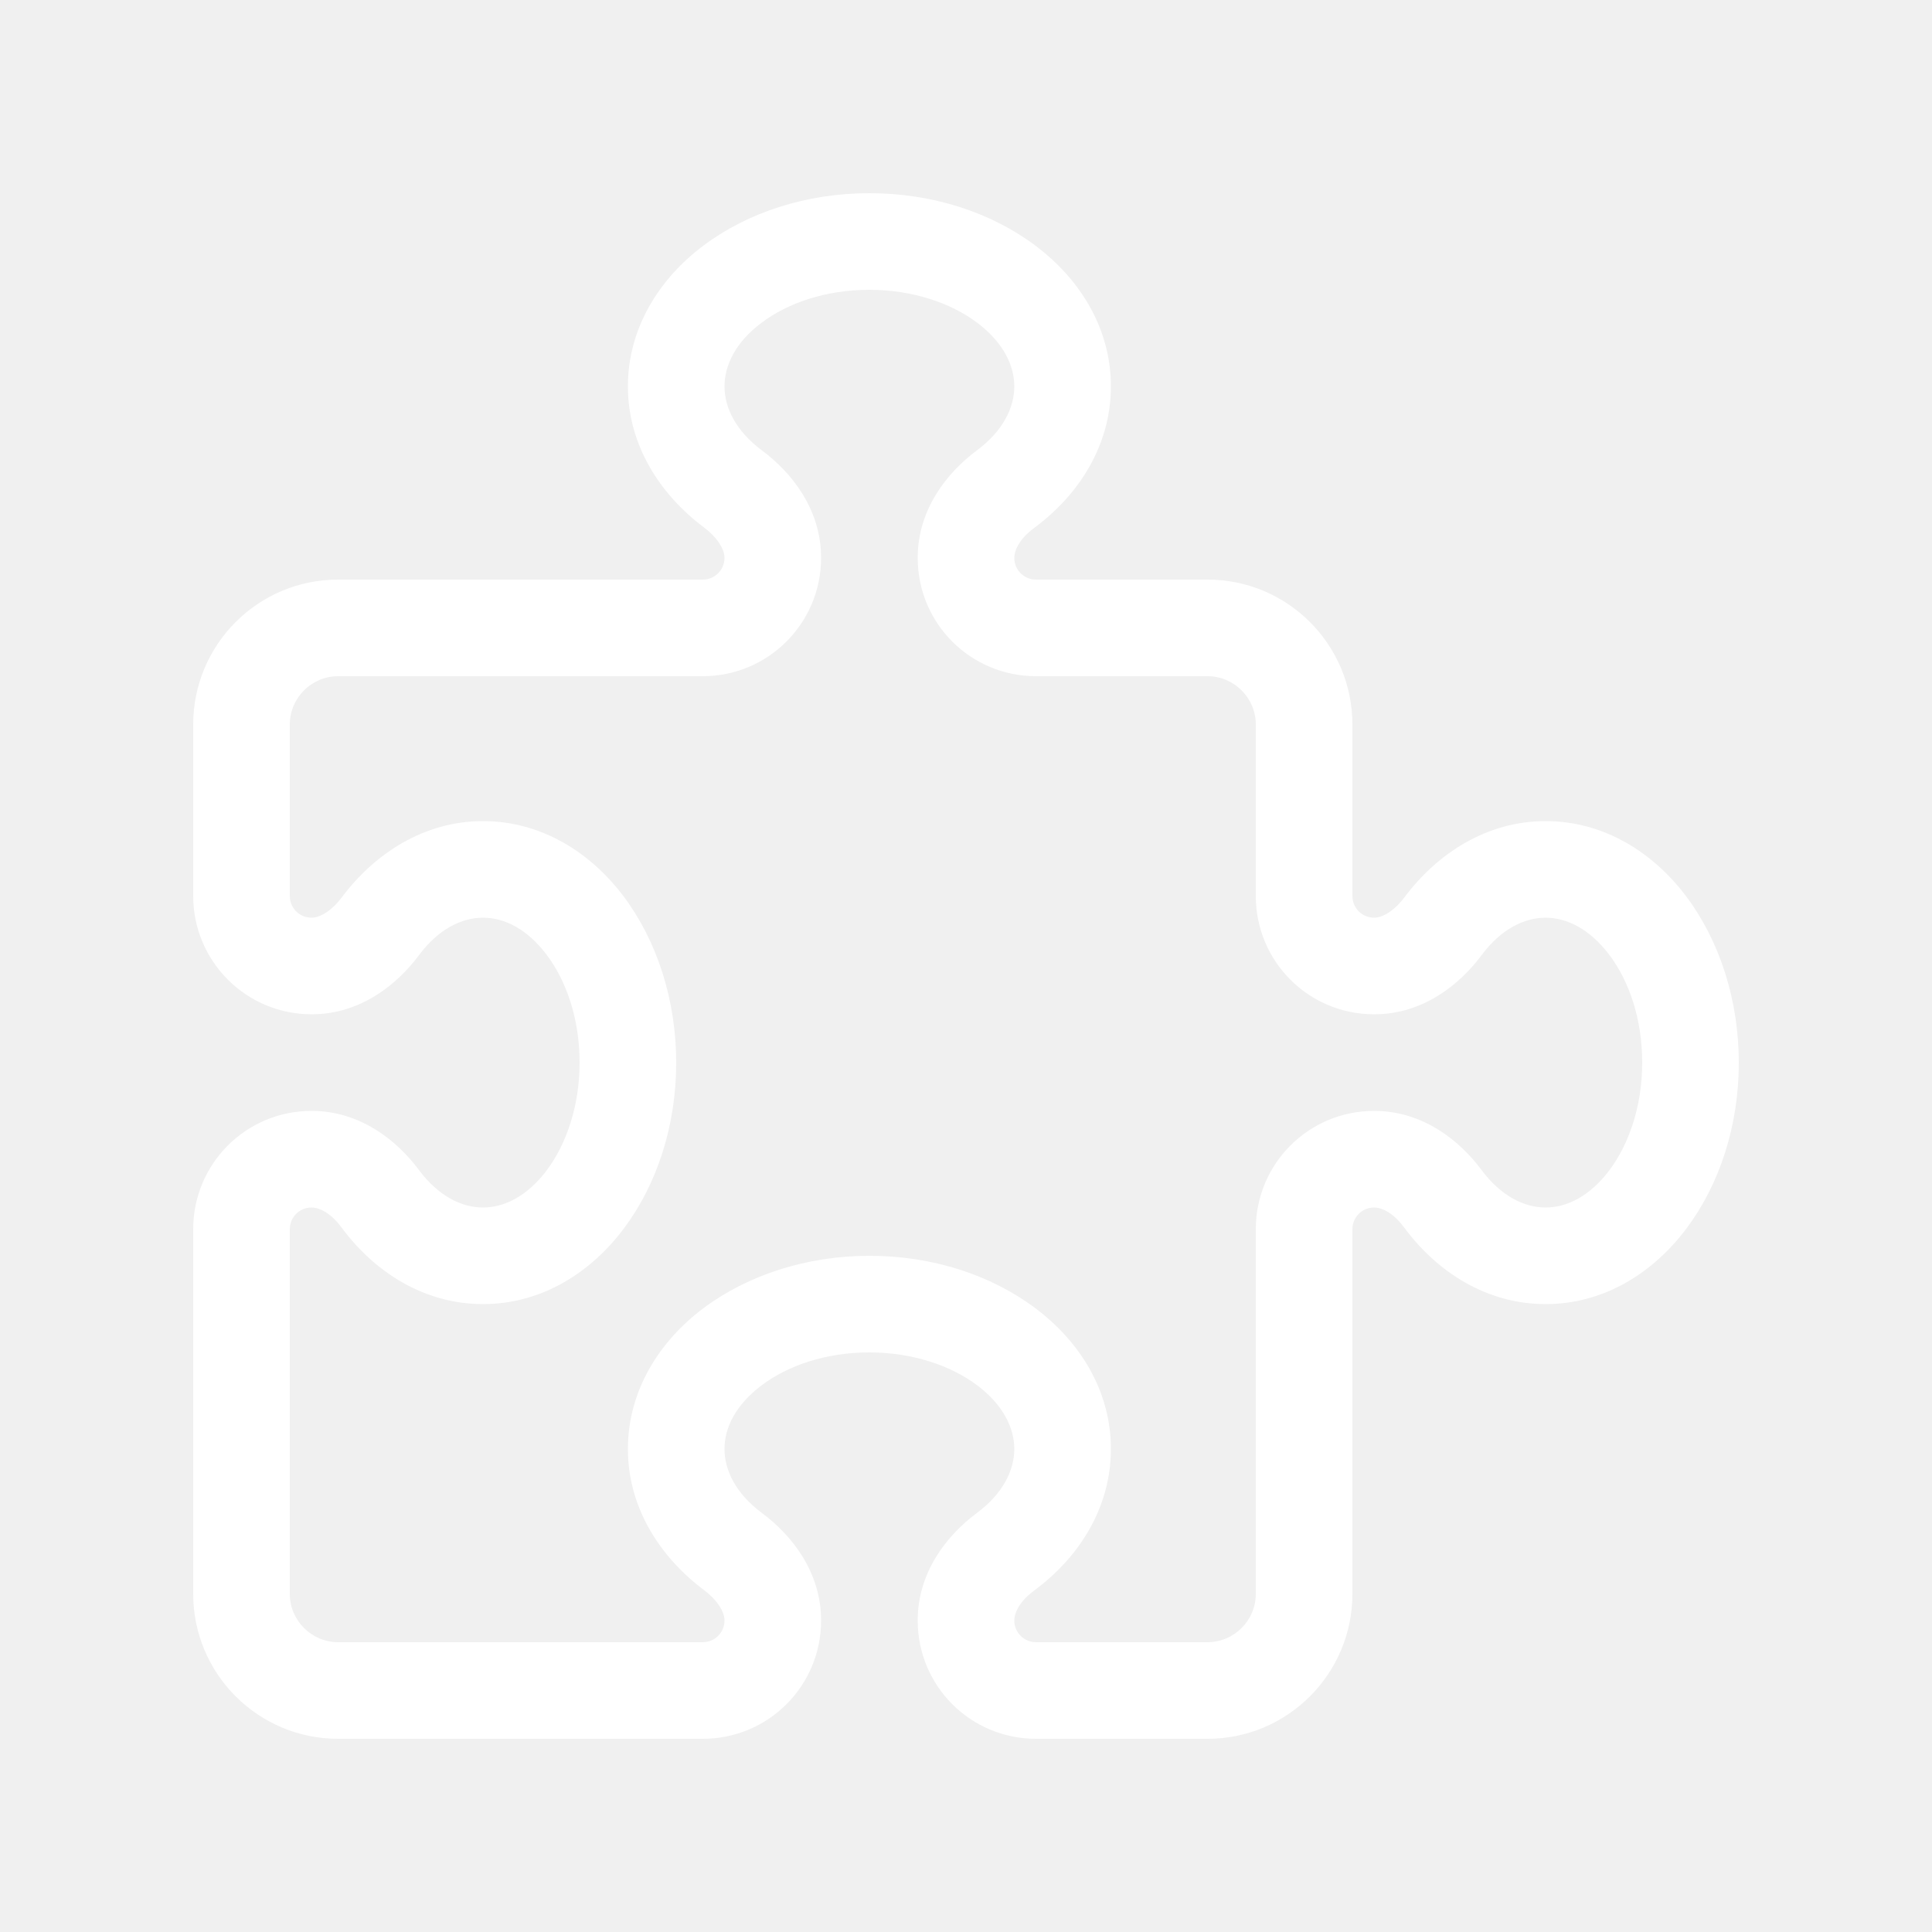
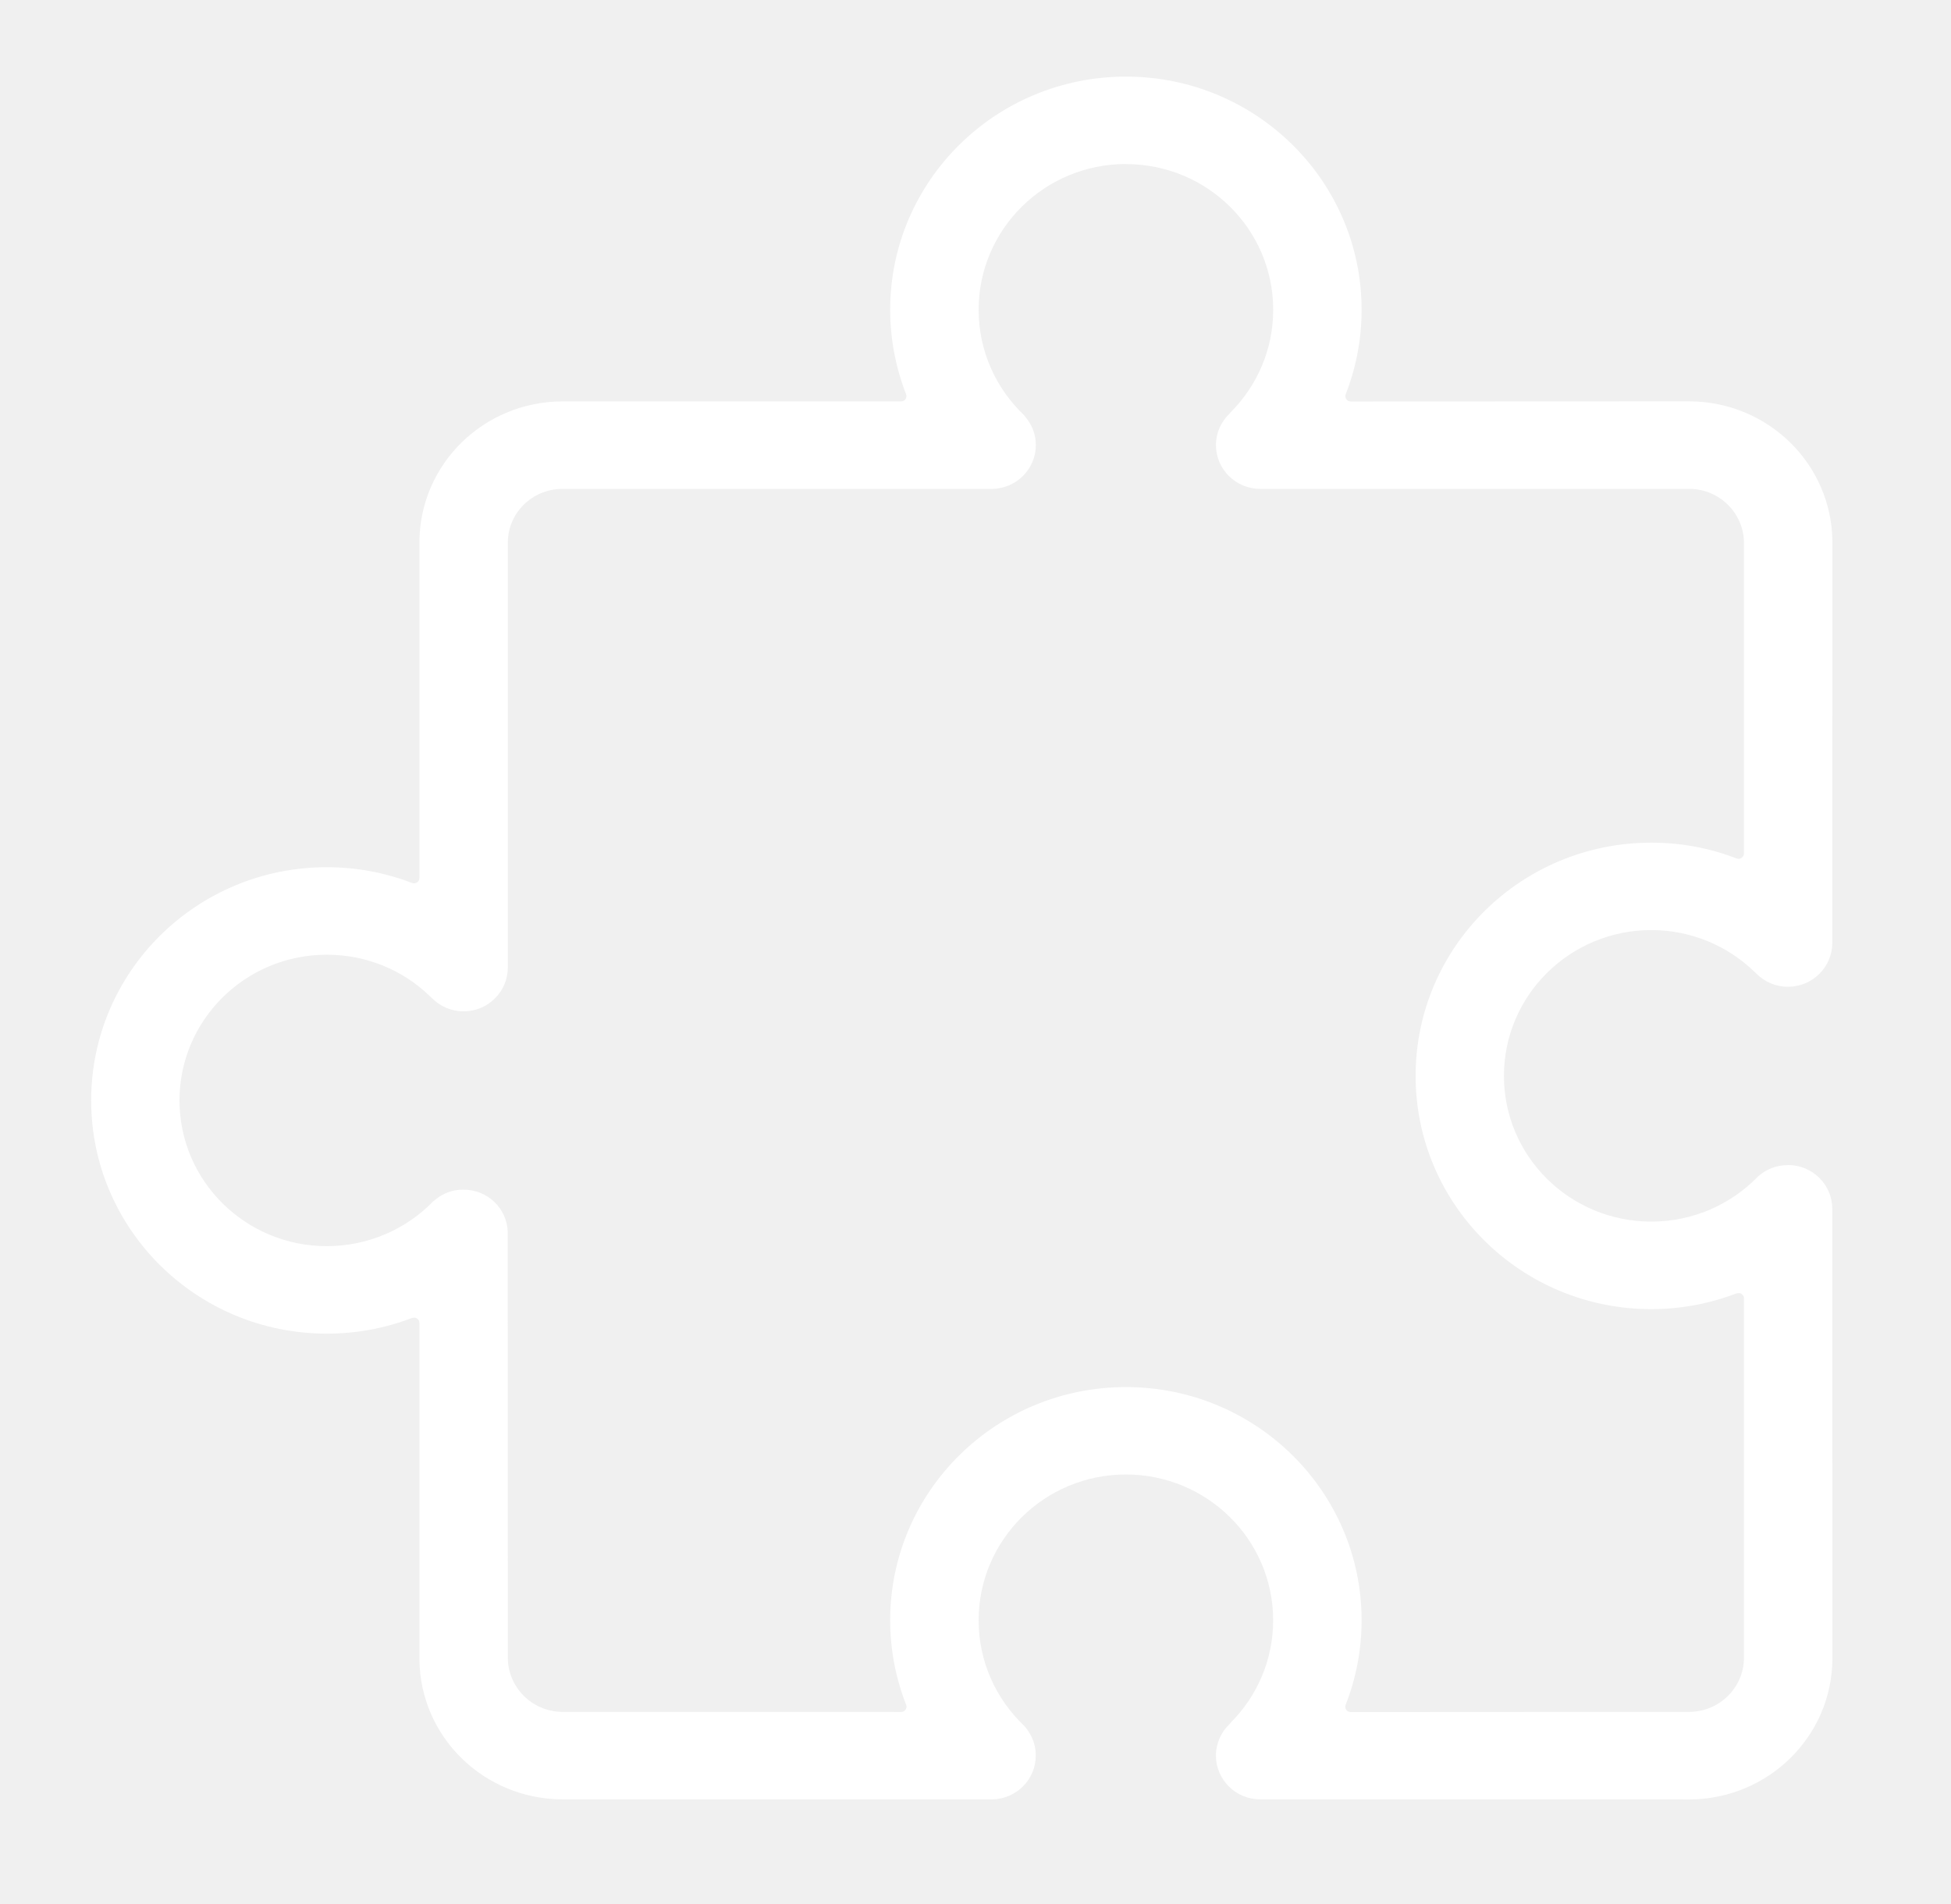
- <svg xmlns="http://www.w3.org/2000/svg" viewBox="0 0 640 640">
-   <path fill="#ffffff" d="M233.1 81.3C247.8 70.3 267.2 64 288 64C308.8 64 328.2 70.3 342.9 81.3C357.6 92.3 368 108.6 368 128C368 147.5 357.4 163.9 342.7 174.8C337.5 178.6 336 182.5 336 184.8C336 188.8 339.2 192 343.2 192L400 192C426.5 192 448 213.5 448 240L448 296.8C448 300.8 451.2 304 455.2 304C457.5 304 461.3 302.4 465.2 297.3C476.2 282.6 492.6 272 512 272C531.4 272 547.8 282.5 558.7 297.1C569.6 311.7 576 331.2 576 352C576 372.8 569.7 392.2 558.7 406.9C547.7 421.6 531.4 432 512 432C492.5 432 476.1 421.4 465.2 406.7C461.4 401.5 457.5 400 455.2 400C451.2 400 448 403.2 448 407.2L448 528C448 554.5 426.5 576 400 576L343.2 576C321.5 576 304 558.5 304 536.8C304 520.6 313.9 508.4 323.6 501.2C332.2 494.8 336 487.1 336 480C336 472.9 332.2 465.3 323.7 458.9C315.2 452.5 302.5 448 288 448C273.5 448 260.9 452.4 252.3 458.9C243.7 465.4 240 472.9 240 480C240 487.1 243.8 494.8 252.4 501.2C262.1 508.4 272 520.6 272 536.8C272 558.5 254.5 576 232.8 576L112 576C85.5 576 64 554.5 64 528L64 407.2C64 385.5 81.5 368 103.2 368C119.4 368 131.6 377.9 138.8 387.6C145.2 396.2 152.9 400 160 400C167.1 400 174.7 396.2 181.1 387.7C187.5 379.2 192 366.5 192 352C192 337.5 187.6 324.9 181.1 316.3C174.6 307.7 167.1 304 160 304C152.9 304 145.2 307.8 138.8 316.4C131.6 326.1 119.4 336 103.2 336C81.6 336 64 318.5 64 296.8L64 240C64 213.5 85.5 192 112 192L232.8 192C236.8 192 240 188.8 240 184.8C240 182.5 238.4 178.7 233.3 174.8C218.6 163.8 208 147.4 208 128C208 108.6 218.5 92.2 233.1 81.3zM252.3 106.9C243.7 113.3 240 121 240 128C240 135.1 243.8 142.8 252.4 149.2C262.1 156.4 272 168.6 272 184.8C272 206.4 254.5 224 232.8 224L112 224C103.2 224 96 231.2 96 240L96 296.8C96 300.8 99.2 304 103.2 304C105.5 304 109.3 302.4 113.2 297.3C124.2 282.6 140.6 272 160 272C179.4 272 195.8 282.5 206.7 297.1C217.6 311.7 224 331.2 224 352C224 372.8 217.7 392.2 206.7 406.9C195.7 421.6 179.4 432 160 432C140.5 432 124.1 421.4 113.2 406.7C109.4 401.5 105.5 400 103.2 400C99.2 400 96 403.2 96 407.2L96 528C96 536.8 103.2 544 112 544L232.8 544C236.8 544 240 540.8 240 536.8C240 534.5 238.4 530.7 233.3 526.8C218.6 515.8 208 499.4 208 480C208 460.6 218.5 444.2 233.1 433.3C247.7 422.4 267.2 416 288 416C308.8 416 328.2 422.3 342.9 433.3C357.6 444.3 368 460.6 368 480C368 499.5 357.4 515.9 342.7 526.8C337.5 530.6 336 534.5 336 536.8C336 540.8 339.2 544 343.2 544L400 544C408.8 544 416 536.8 416 528L416 407.2C416 385.5 433.5 368 455.2 368C471.4 368 483.6 377.9 490.8 387.6C497.2 396.2 504.9 400 512 400C519.1 400 526.7 396.2 533.1 387.7C539.5 379.2 544 366.6 544 352C544 337.4 539.6 324.9 533.1 316.3C526.6 307.7 519 304 512 304C504.9 304 497.2 307.8 490.8 316.4C483.6 326.1 471.4 336 455.2 336C433.5 336 416 318.5 416 296.8L416 240C416 231.2 408.8 224 400 224L343.2 224C321.5 224 304 206.5 304 184.8C304 168.6 313.9 156.4 323.6 149.2C332.2 142.8 336 135.1 336 128C336 120.9 332.2 113.3 323.7 106.9C315.2 100.5 302.5 96 288 96C273.5 96 260.9 100.4 252.3 106.9z" />
+ <svg xmlns="http://www.w3.org/2000/svg" viewBox="0 0 41 40" fill="none">
+   <path d="M23.661 3.447V3.449C25.37 3.447 26.756 4.819 26.756 6.511C26.756 7.344 26.419 8.101 25.874 8.652L25.833 8.699C25.662 8.864 25.553 9.096 25.553 9.353V9.355C25.553 9.862 25.971 10.275 26.483 10.275H35.521H35.526C36.141 10.29 36.638 10.784 36.649 11.393V17.938C36.649 17.973 36.631 18.009 36.599 18.029C36.581 18.043 36.559 18.049 36.536 18.049C36.523 18.049 36.511 18.047 36.498 18.043H36.496C35.938 17.826 35.334 17.71 34.702 17.71C31.966 17.71 29.749 19.904 29.749 22.612C29.749 25.319 31.966 27.514 34.702 27.514C35.334 27.514 35.936 27.395 36.491 27.183L36.536 27.177C36.566 27.174 36.595 27.188 36.615 27.208C36.638 27.228 36.649 27.257 36.649 27.286V34.86C36.638 35.469 36.141 35.962 35.526 35.978L28.384 35.982C28.346 35.982 28.312 35.965 28.289 35.933C28.271 35.904 28.265 35.868 28.276 35.835L28.278 35.831C28.495 35.279 28.614 34.681 28.614 34.054C28.614 31.346 26.397 29.152 23.661 29.152C20.924 29.152 18.707 31.346 18.707 34.054C18.707 34.681 18.827 35.279 19.043 35.831C19.057 35.864 19.052 35.902 19.03 35.933C19.009 35.962 18.976 35.98 18.937 35.98L11.796 35.978C11.18 35.962 10.684 35.469 10.672 34.86L10.67 25.886C10.652 25.393 10.244 25.003 9.743 25.003H9.738C9.508 25 9.303 25.083 9.141 25.219L9.105 25.248C8.541 25.828 7.747 26.19 6.867 26.19C5.159 26.19 3.772 24.819 3.772 23.127C3.772 21.435 5.159 20.065 6.867 20.065C7.708 20.065 8.471 20.393 9.028 20.931L9.082 20.982C9.249 21.15 9.484 21.255 9.741 21.255H9.743C10.255 21.255 10.67 20.844 10.672 20.337V11.382C10.686 10.772 11.18 10.29 11.796 10.275H20.853C21.36 10.266 21.768 9.857 21.768 9.355V9.353C21.768 9.134 21.689 8.933 21.559 8.775L21.525 8.73C20.934 8.17 20.566 7.382 20.566 6.511C20.566 4.819 21.951 3.447 23.661 3.447ZM23.661 1.61C20.924 1.61 18.707 3.804 18.707 6.511C18.707 7.136 18.827 7.735 19.041 8.284C19.055 8.319 19.05 8.357 19.03 8.389C19.009 8.418 18.973 8.436 18.937 8.436H11.816C10.165 8.442 8.827 9.75 8.814 11.384V18.453C8.814 18.489 8.795 18.525 8.766 18.545C8.746 18.558 8.723 18.565 8.703 18.565C8.687 18.565 8.676 18.563 8.662 18.558H8.66C8.105 18.344 7.501 18.226 6.867 18.226C4.133 18.226 1.916 20.42 1.916 23.128C1.916 25.835 4.133 28.029 6.867 28.029C7.501 28.029 8.103 27.913 8.658 27.699L8.703 27.692C8.764 27.692 8.814 27.741 8.814 27.804V34.871C8.827 36.502 10.165 37.81 11.816 37.817H20.857C21.362 37.806 21.768 37.397 21.766 36.897V36.895C21.768 36.676 21.689 36.475 21.561 36.317L21.524 36.272C20.933 35.712 20.566 34.926 20.566 34.054C20.566 32.362 21.951 30.989 23.66 30.989C25.37 30.989 26.755 32.362 26.755 34.054C26.755 34.886 26.419 35.643 25.873 36.194L25.833 36.241C25.661 36.406 25.553 36.639 25.553 36.895V36.897C25.553 37.404 25.97 37.817 26.483 37.817C26.496 37.817 35.505 37.819 35.505 37.819C37.157 37.81 38.494 36.502 38.508 34.871C38.505 25.415 38.505 25.404 38.505 25.404C38.505 24.898 38.088 24.485 37.576 24.485L37.574 24.487C37.344 24.485 37.134 24.567 36.971 24.703L36.938 24.732C36.374 25.313 35.58 25.674 34.702 25.674C32.992 25.674 31.605 24.304 31.605 22.612C31.605 20.92 32.992 19.547 34.702 19.547C35.541 19.547 36.306 19.88 36.863 20.418L36.915 20.467C37.084 20.634 37.314 20.739 37.574 20.739H37.576C38.088 20.737 38.505 20.326 38.505 19.819C38.505 19.811 38.508 11.384 38.508 11.384C38.494 9.752 37.157 8.442 35.505 8.435L28.389 8.438H28.384C28.348 8.438 28.312 8.42 28.292 8.388C28.271 8.357 28.267 8.319 28.28 8.286C28.495 7.734 28.614 7.136 28.614 6.511C28.614 3.804 26.397 1.61 23.661 1.61Z" fill="#ffffff" />
</svg>
